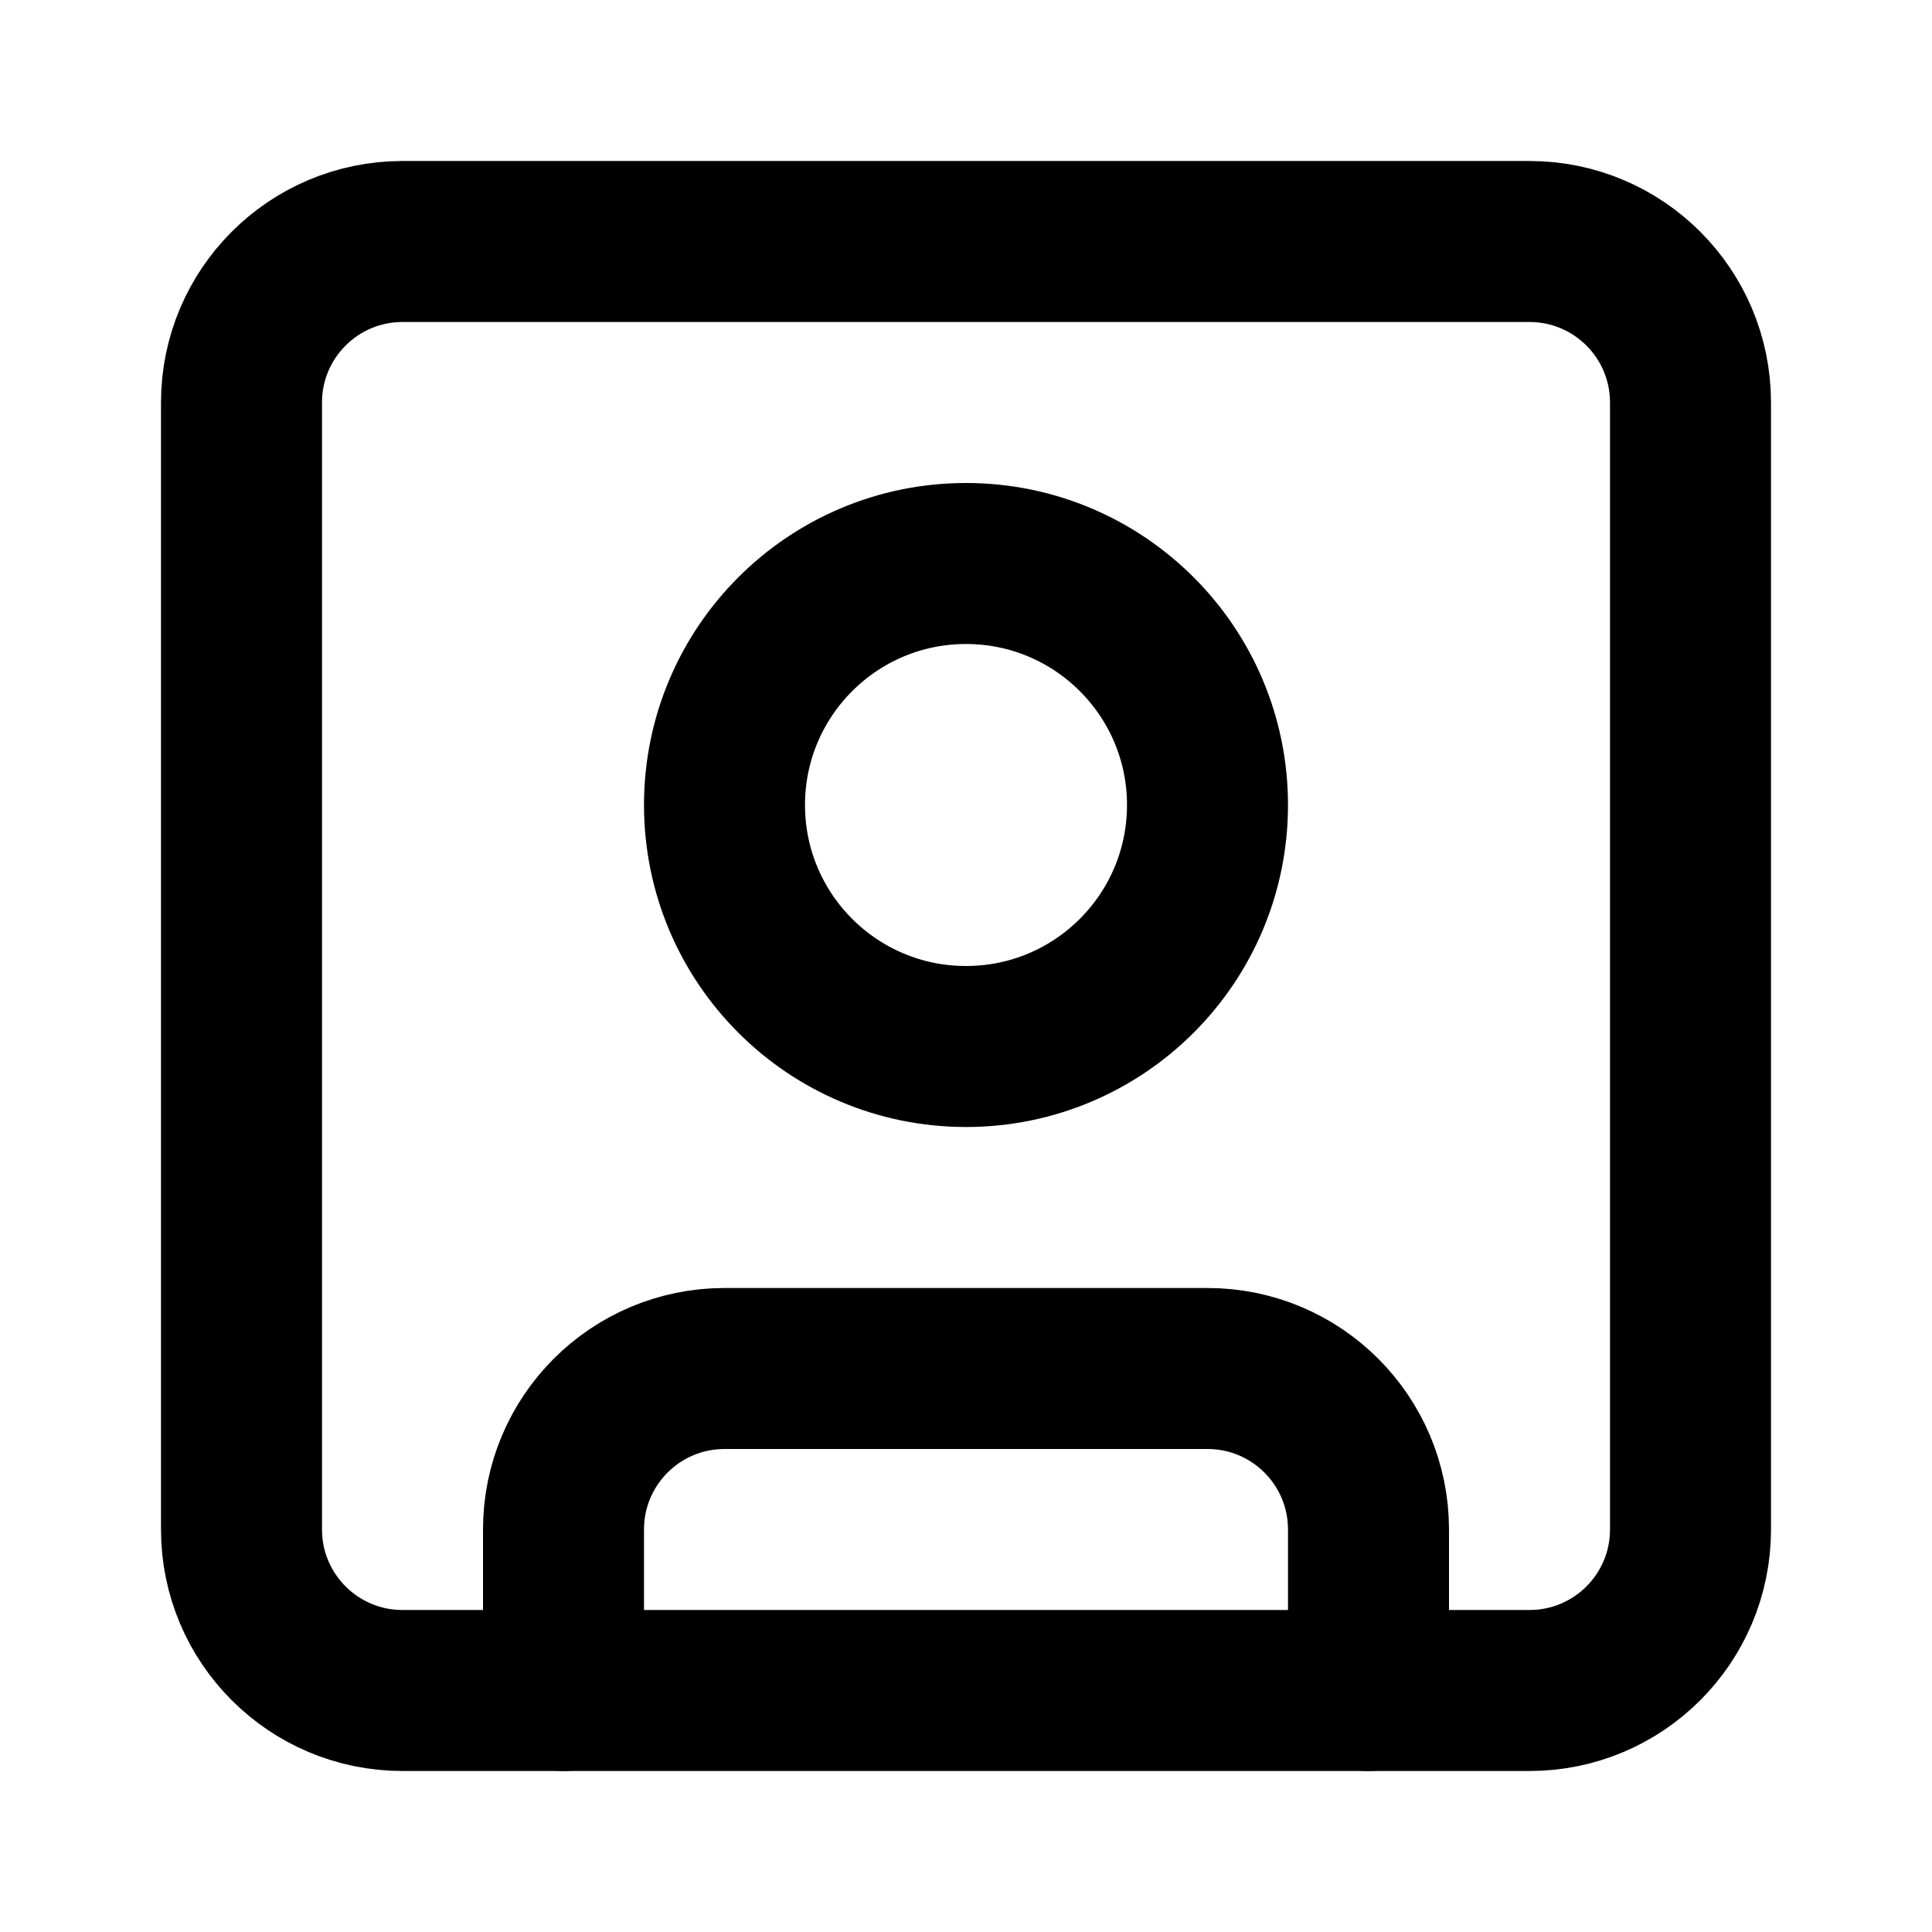
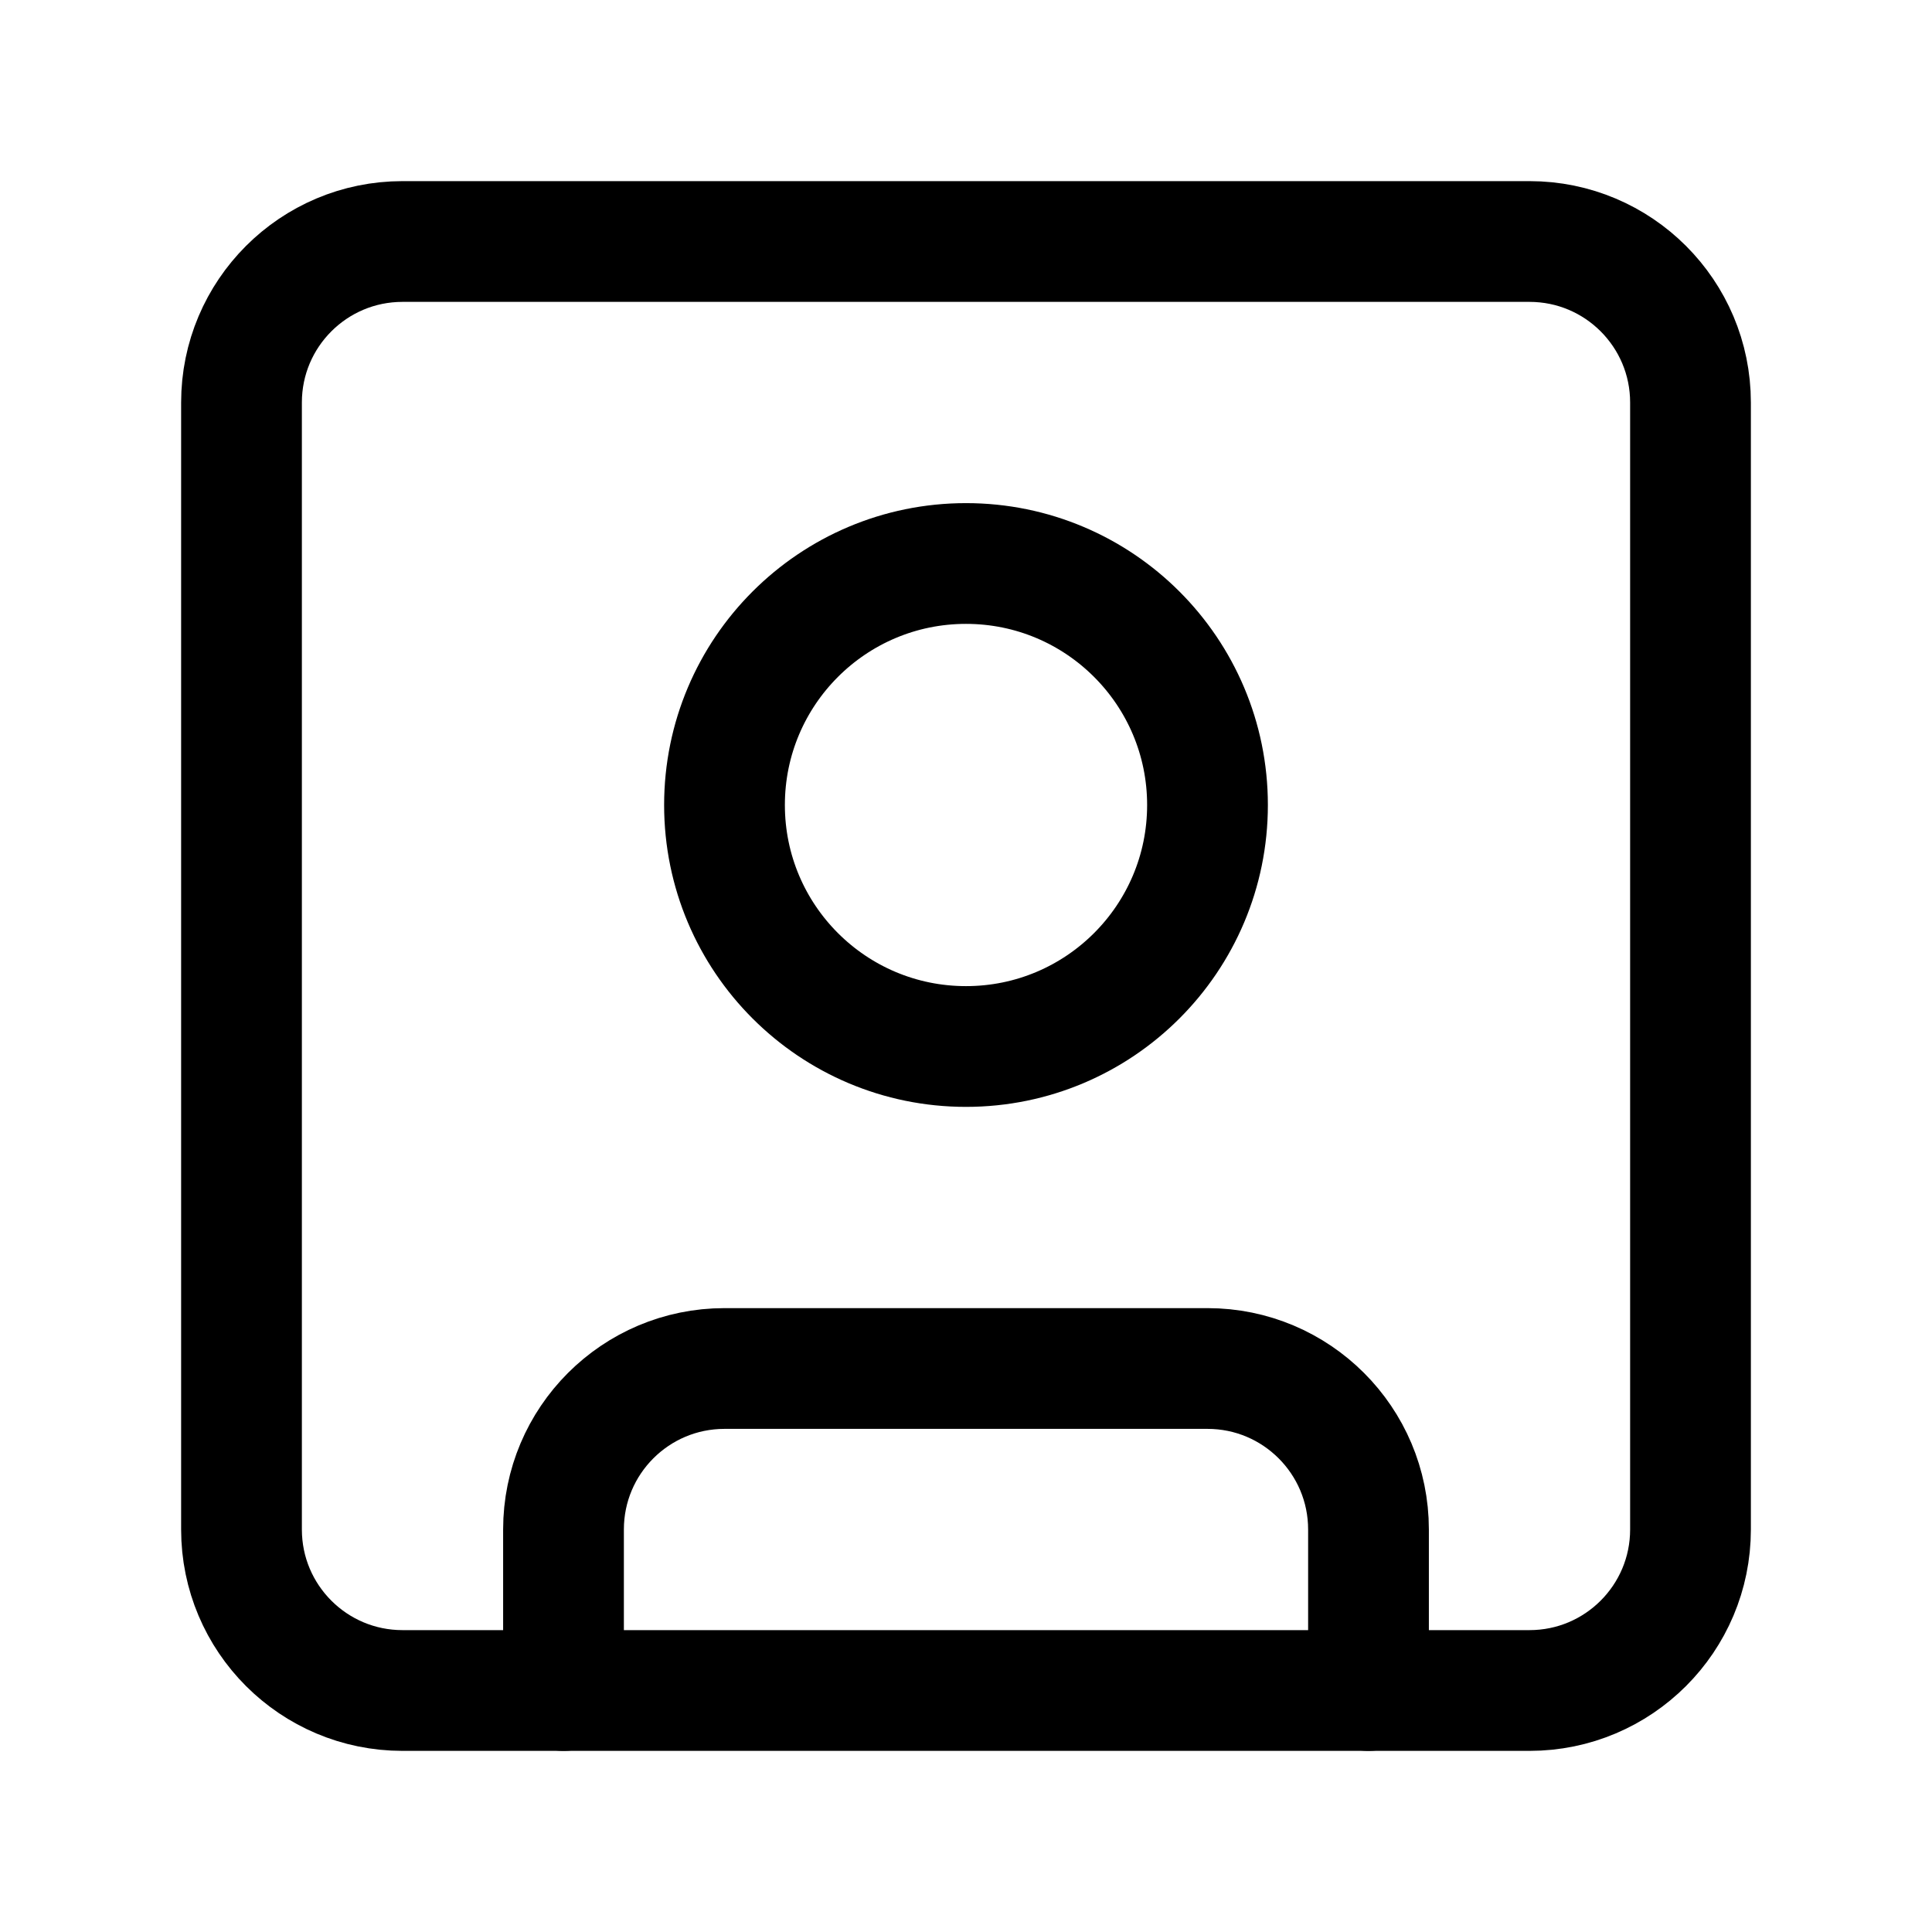
- <svg xmlns="http://www.w3.org/2000/svg" width="24" height="24" viewBox="0 0 24 24" fill="none" stroke="currentColor" stroke-width="2" stroke-linecap="round" stroke-linejoin="round" class="lucide lucide-square-user">
+ <svg xmlns="http://www.w3.org/2000/svg" viewBox="0 0 24 24" fill="none" stroke="currentColor" stroke-width="1.5" stroke-linecap="round" stroke-linejoin="round">
  <rect width="18" height="18" x="3" y="3" rx="2" />
  <circle cx="12" cy="10" r="3" />
  <path d="M7 21v-2a2 2 0 0 1 2-2h6a2 2 0 0 1 2 2v2" />
</svg>
